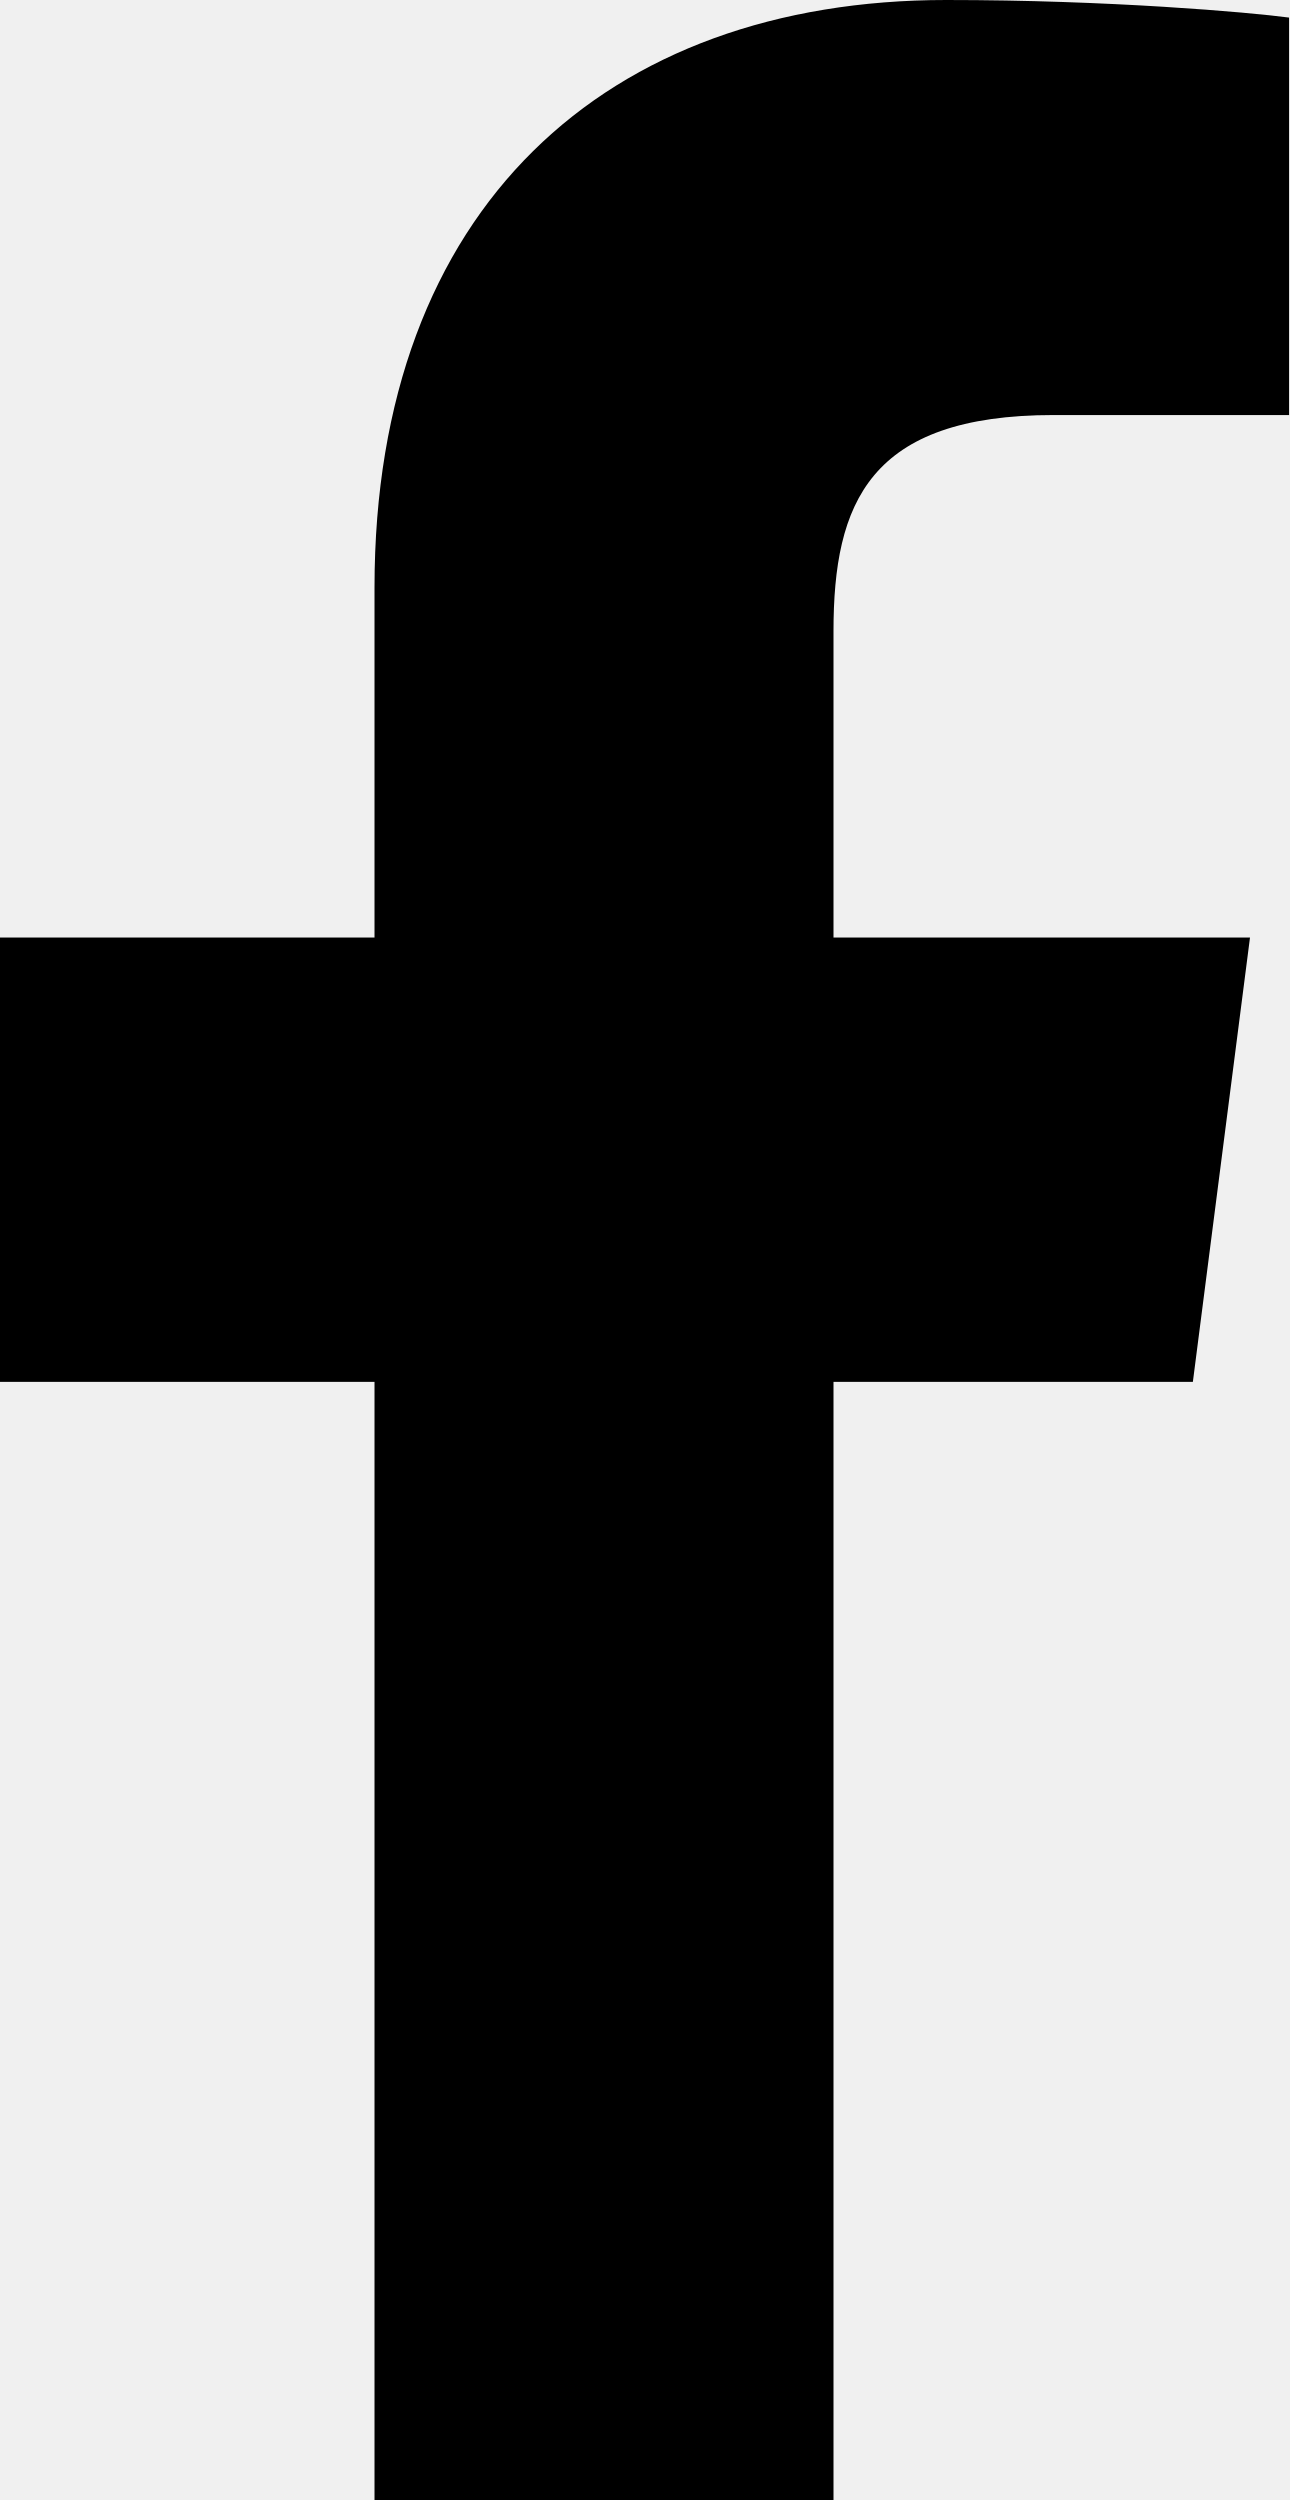
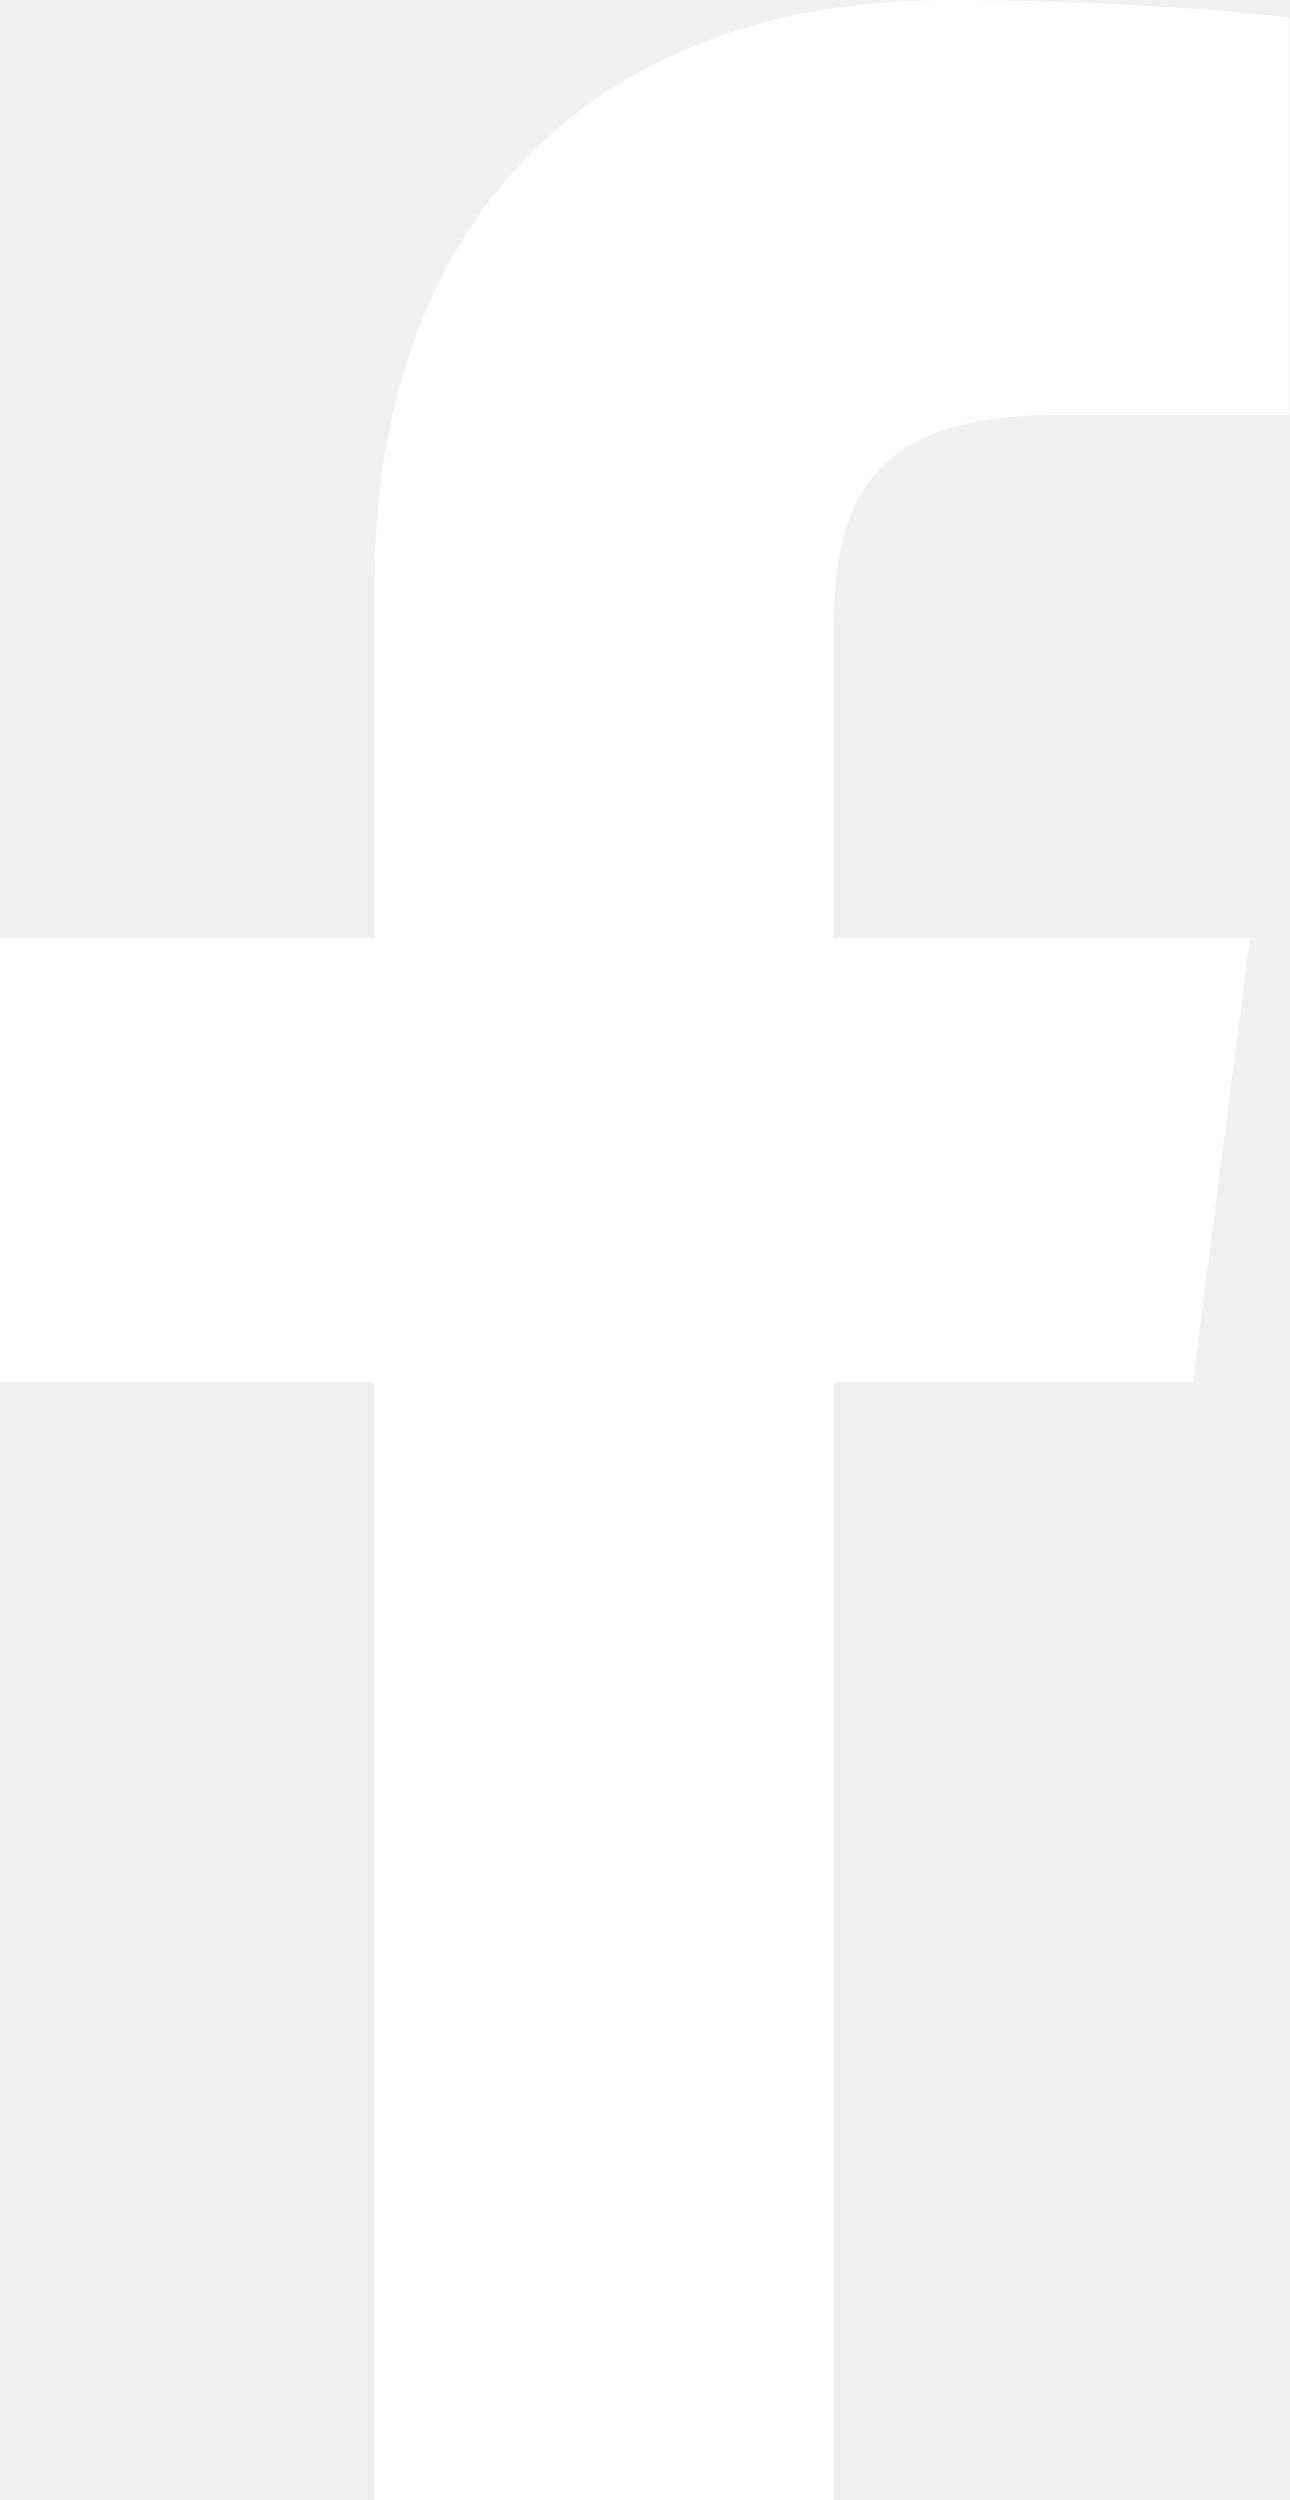
<svg xmlns="http://www.w3.org/2000/svg" aria-hidden="true" data-prefix="fab" data-icon="facebook-f" class="svg-inline--fa fa-facebook-f fa-w-9" role="img" viewBox="0 0 264 512">
-   <path fill="currentColor" d="M76.7 512V283H0v-91h76.7v-71.7C76.7 42.4 124.3 0 193.8 0c33.3 0 61.9 2.5 70.2 3.6V85h-48.2c-37.8 0-45.1 18-45.1 44.3V192H256l-11.7 91h-73.6v229" />
+   <path fill="#FFF" d="M76.7 512V283H0v-91h76.7v-71.7C76.7 42.4 124.3 0 193.8 0c33.3 0 61.9 2.5 70.2 3.6V85h-48.2c-37.8 0-45.1 18-45.1 44.3V192H256l-11.7 91h-73.6v229" />
</svg>
